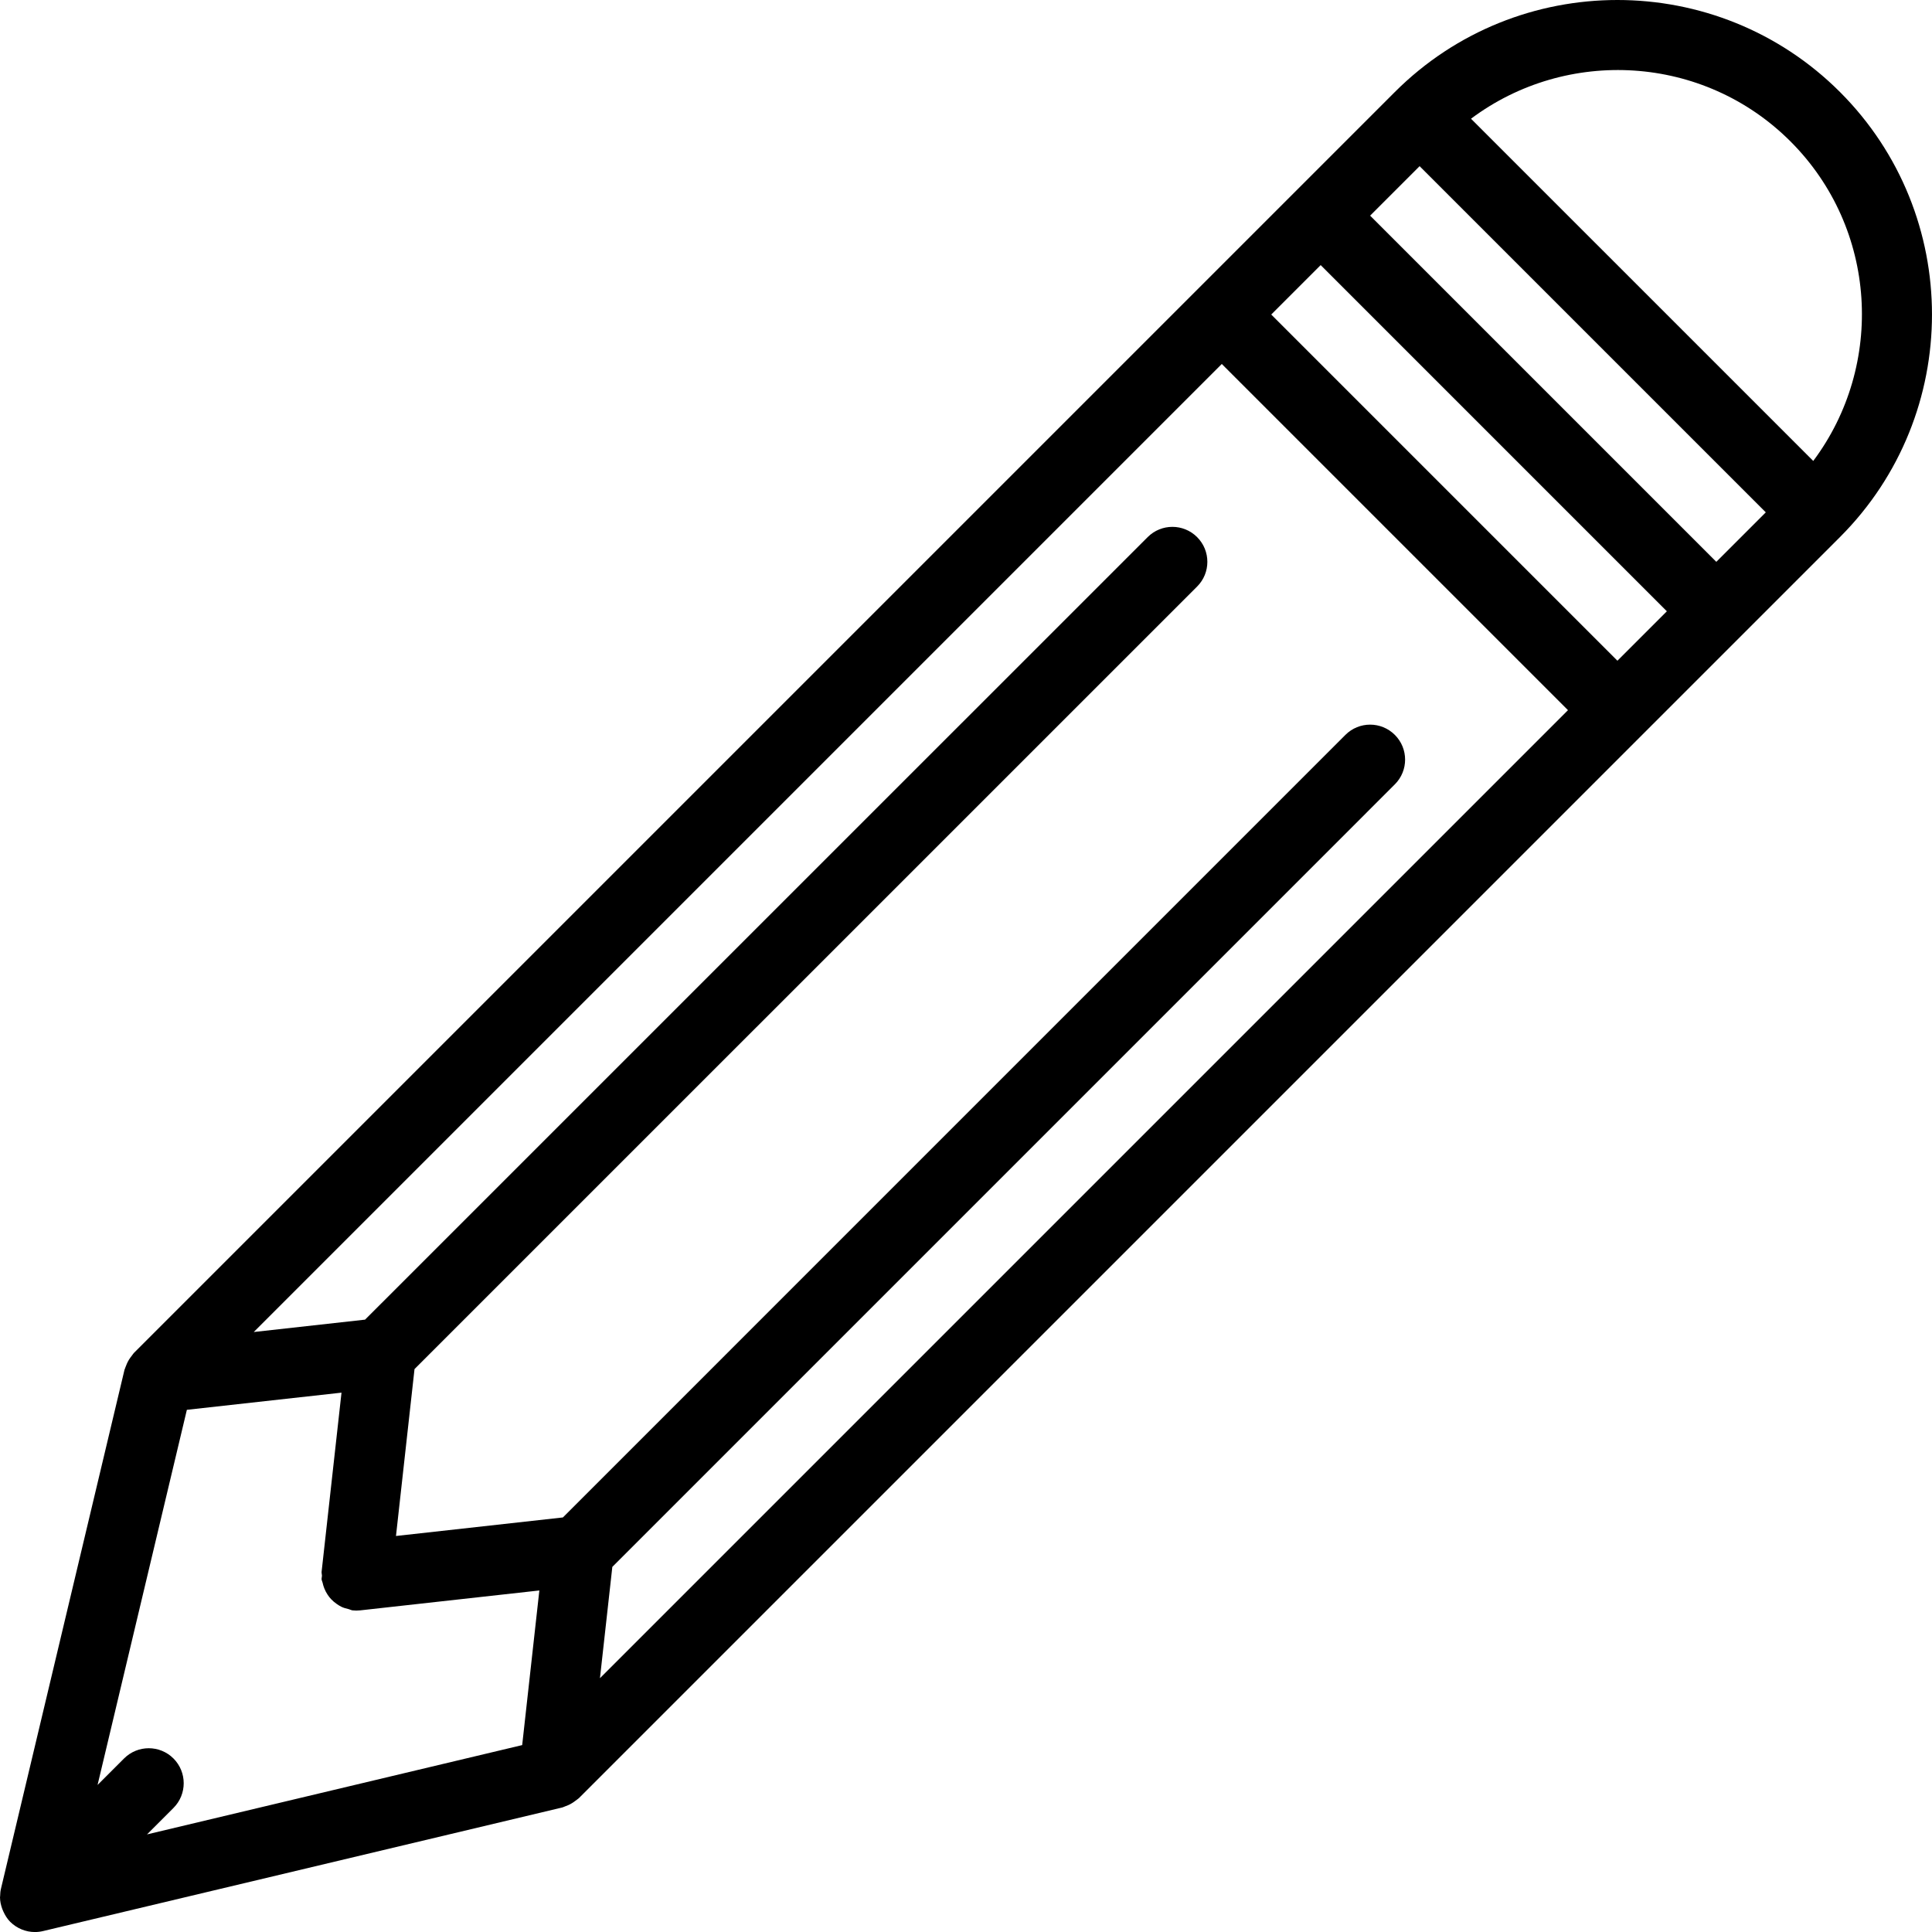
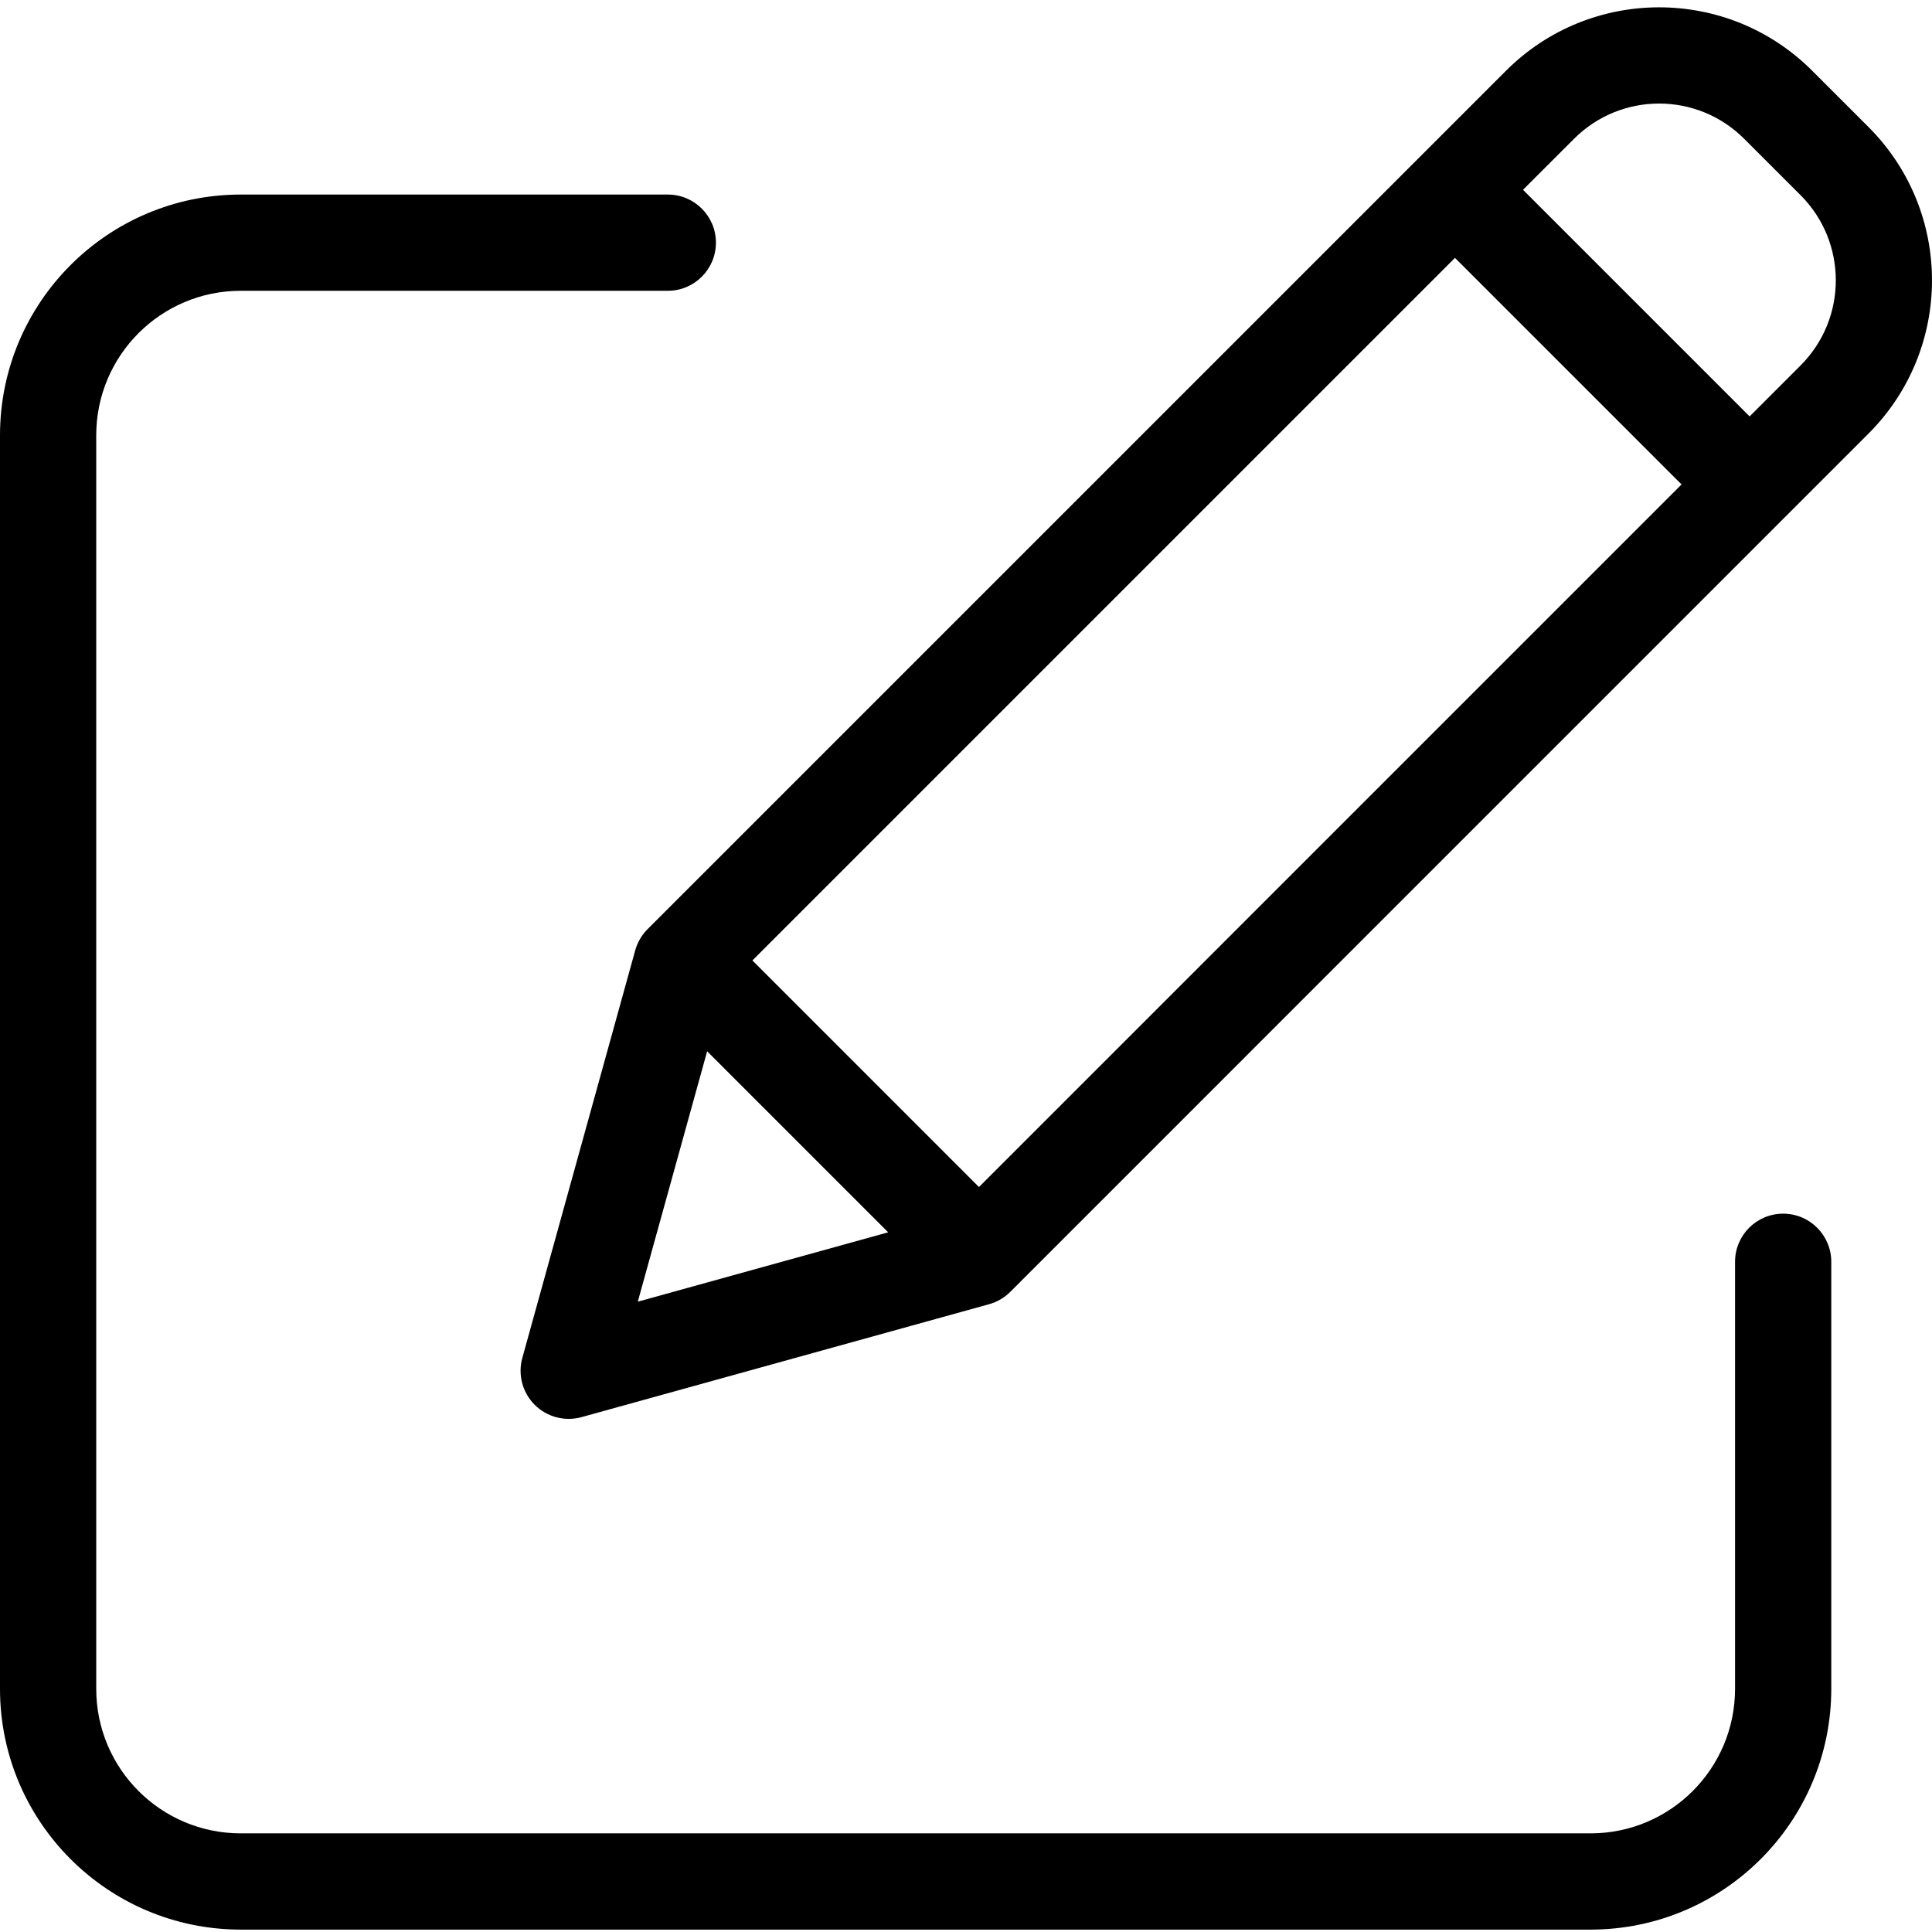
- <svg xmlns="http://www.w3.org/2000/svg" version="1.1" id="Capa_1" x="0px" y="0px" viewBox="0 0 55.25 55.25" style="enable-background:new 0 0 55.25 55.25;" xml:space="preserve">
-   <path d="M52.618,2.631c-3.51-3.508-9.219-3.508-12.729,0L3.827,38.693C3.81,38.71,3.8,38.731,3.785,38.749  c-0.021,0.024-0.039,0.05-0.058,0.076c-0.053,0.074-0.094,0.153-0.125,0.239c-0.009,0.026-0.022,0.049-0.029,0.075  c-0.003,0.01-0.009,0.02-0.012,0.03l-3.535,14.85c-0.016,0.067-0.02,0.135-0.022,0.202C0.004,54.234,0,54.246,0,54.259  c0.001,0.114,0.026,0.225,0.065,0.332c0.009,0.025,0.019,0.047,0.03,0.071c0.049,0.107,0.11,0.21,0.196,0.296  c0.095,0.095,0.207,0.168,0.328,0.218c0.121,0.05,0.25,0.075,0.379,0.075c0.077,0,0.155-0.009,0.231-0.027l14.85-3.535  c0.027-0.006,0.051-0.021,0.077-0.03c0.034-0.011,0.066-0.024,0.099-0.039c0.072-0.033,0.139-0.074,0.201-0.123  c0.024-0.019,0.049-0.033,0.072-0.054c0.008-0.008,0.018-0.012,0.026-0.02l36.063-36.063C56.127,11.85,56.127,6.14,52.618,2.631z   M51.204,4.045c2.488,2.489,2.7,6.397,0.65,9.137l-9.787-9.787C44.808,1.345,48.716,1.557,51.204,4.045z M46.254,18.895l-9.9-9.9  l1.414-1.414l9.9,9.9L46.254,18.895z M4.961,50.288c-0.391-0.391-1.023-0.391-1.414,0L2.79,51.045l2.554-10.728l4.422-0.491  l-0.569,5.122c-0.004,0.038,0.01,0.073,0.01,0.11c0,0.038-0.014,0.072-0.01,0.11c0.004,0.033,0.021,0.06,0.028,0.092  c0.012,0.058,0.029,0.111,0.05,0.165c0.026,0.065,0.057,0.124,0.095,0.181c0.031,0.046,0.062,0.087,0.1,0.127  c0.048,0.051,0.1,0.094,0.157,0.134c0.045,0.031,0.088,0.06,0.138,0.084C9.831,45.982,9.9,46,9.972,46.017  c0.038,0.009,0.069,0.03,0.108,0.035c0.036,0.004,0.072,0.006,0.109,0.006c0,0,0.001,0,0.001,0c0,0,0.001,0,0.001,0h0.001  c0,0,0.001,0,0.001,0c0.036,0,0.073-0.002,0.109-0.006l5.122-0.569l-0.491,4.422L4.204,52.459l0.757-0.757  C5.351,51.312,5.351,50.679,4.961,50.288z M17.511,44.809L39.889,22.43c0.391-0.391,0.391-1.023,0-1.414s-1.023-0.391-1.414,0  L16.097,43.395l-4.773,0.53l0.53-4.773l22.38-22.378c0.391-0.391,0.391-1.023,0-1.414s-1.023-0.391-1.414,0L10.44,37.738  l-3.183,0.354L34.94,10.409l9.9,9.9L17.157,47.992L17.511,44.809z M49.082,16.067l-9.9-9.9l1.415-1.415l9.9,9.9L49.082,16.067z" />
-   <g>
- </g>
-   <g>
- </g>
-   <g>
- </g>
-   <g>
- </g>
-   <g>
- </g>
-   <g>
- </g>
-   <g>
- </g>
-   <g>
- </g>
-   <g>
- </g>
-   <g>
- </g>
-   <g>
- </g>
-   <g>
- </g>
-   <g>
- </g>
-   <g>
- </g>
-   <g>
- </g>
+ <svg xmlns="http://www.w3.org/2000/svg" height="401pt" viewBox="0 -1 401.523 401" width="401pt">
+   <path d="m370.59 250.973c-5.523 0-10 4.477-10 10v88.789c-.02 16.562-13.438 29.984-30 30h-280.59c-16.562-.016-29.98-13.438-30-30v-260.59c.02-16.559 13.438-29.98 30-30h88.789c5.523 0 10-4.477 10-10 0-5.52-4.477-10-10-10h-88.789c-27.602.031-49.969 22.398-50 50v260.594c.031 27.602 22.398 49.969 50 50h280.59c27.602-.031 49.969-22.398 50-50v-88.793c0-5.523-4.477-10-10-10zm0 0" />
+   <path d="m376.629 13.441c-17.574-17.574-46.066-17.574-63.641 0l-178.406 178.406c-1.223 1.223-2.105 2.738-2.566 4.402l-23.461 84.699c-.965 3.473.016 7.191 2.562 9.742 2.551 2.547 6.27 3.527 9.742 2.566l84.699-23.465c1.664-.461 3.18-1.344 4.402-2.566l178.402-178.41c17.547-17.586 17.547-46.055 0-63.641zm-220.258 184.906 146.012-146.016 47.09 47.09-146.016 146.016zm-9.406 18.875 37.621 37.625-52.039 14.418zm227.258-142.547-10.605 10.605-47.094-47.094 10.609-10.605c9.762-9.762 25.59-9.762 35.352 0l11.738 11.734c9.746 9.773 9.746 25.59 0 35.359zm0 0" />
</svg>
